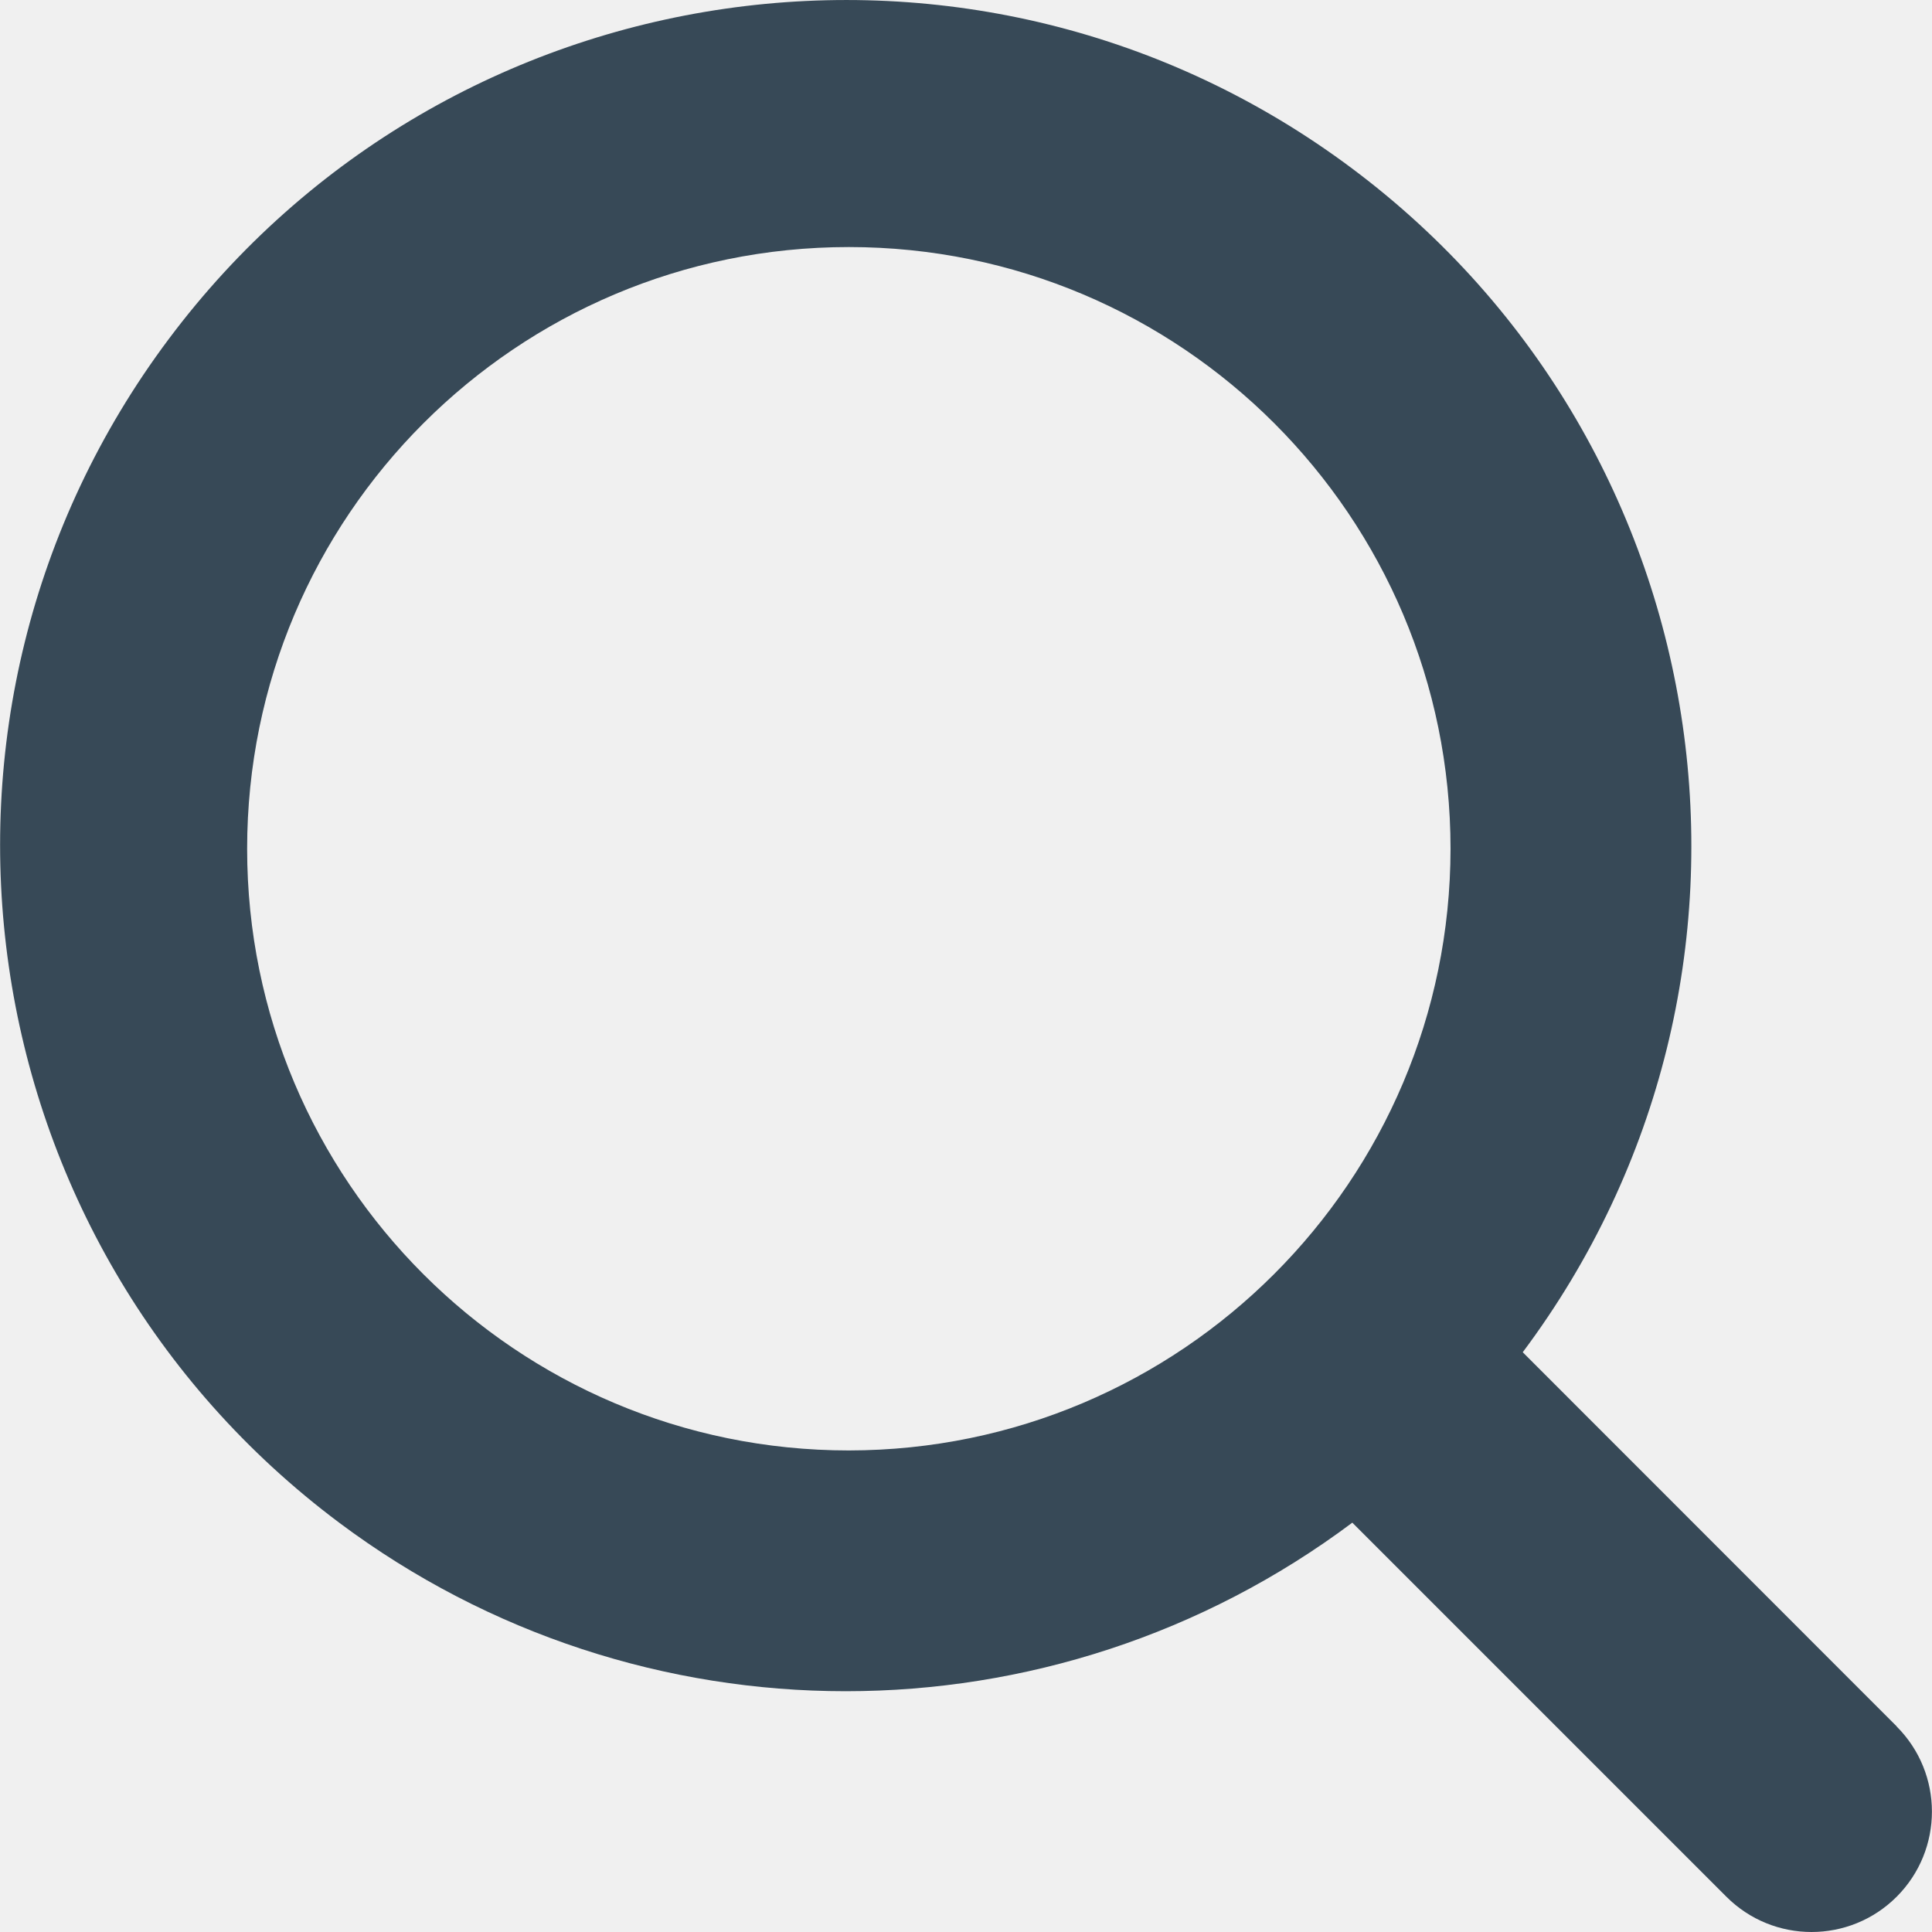
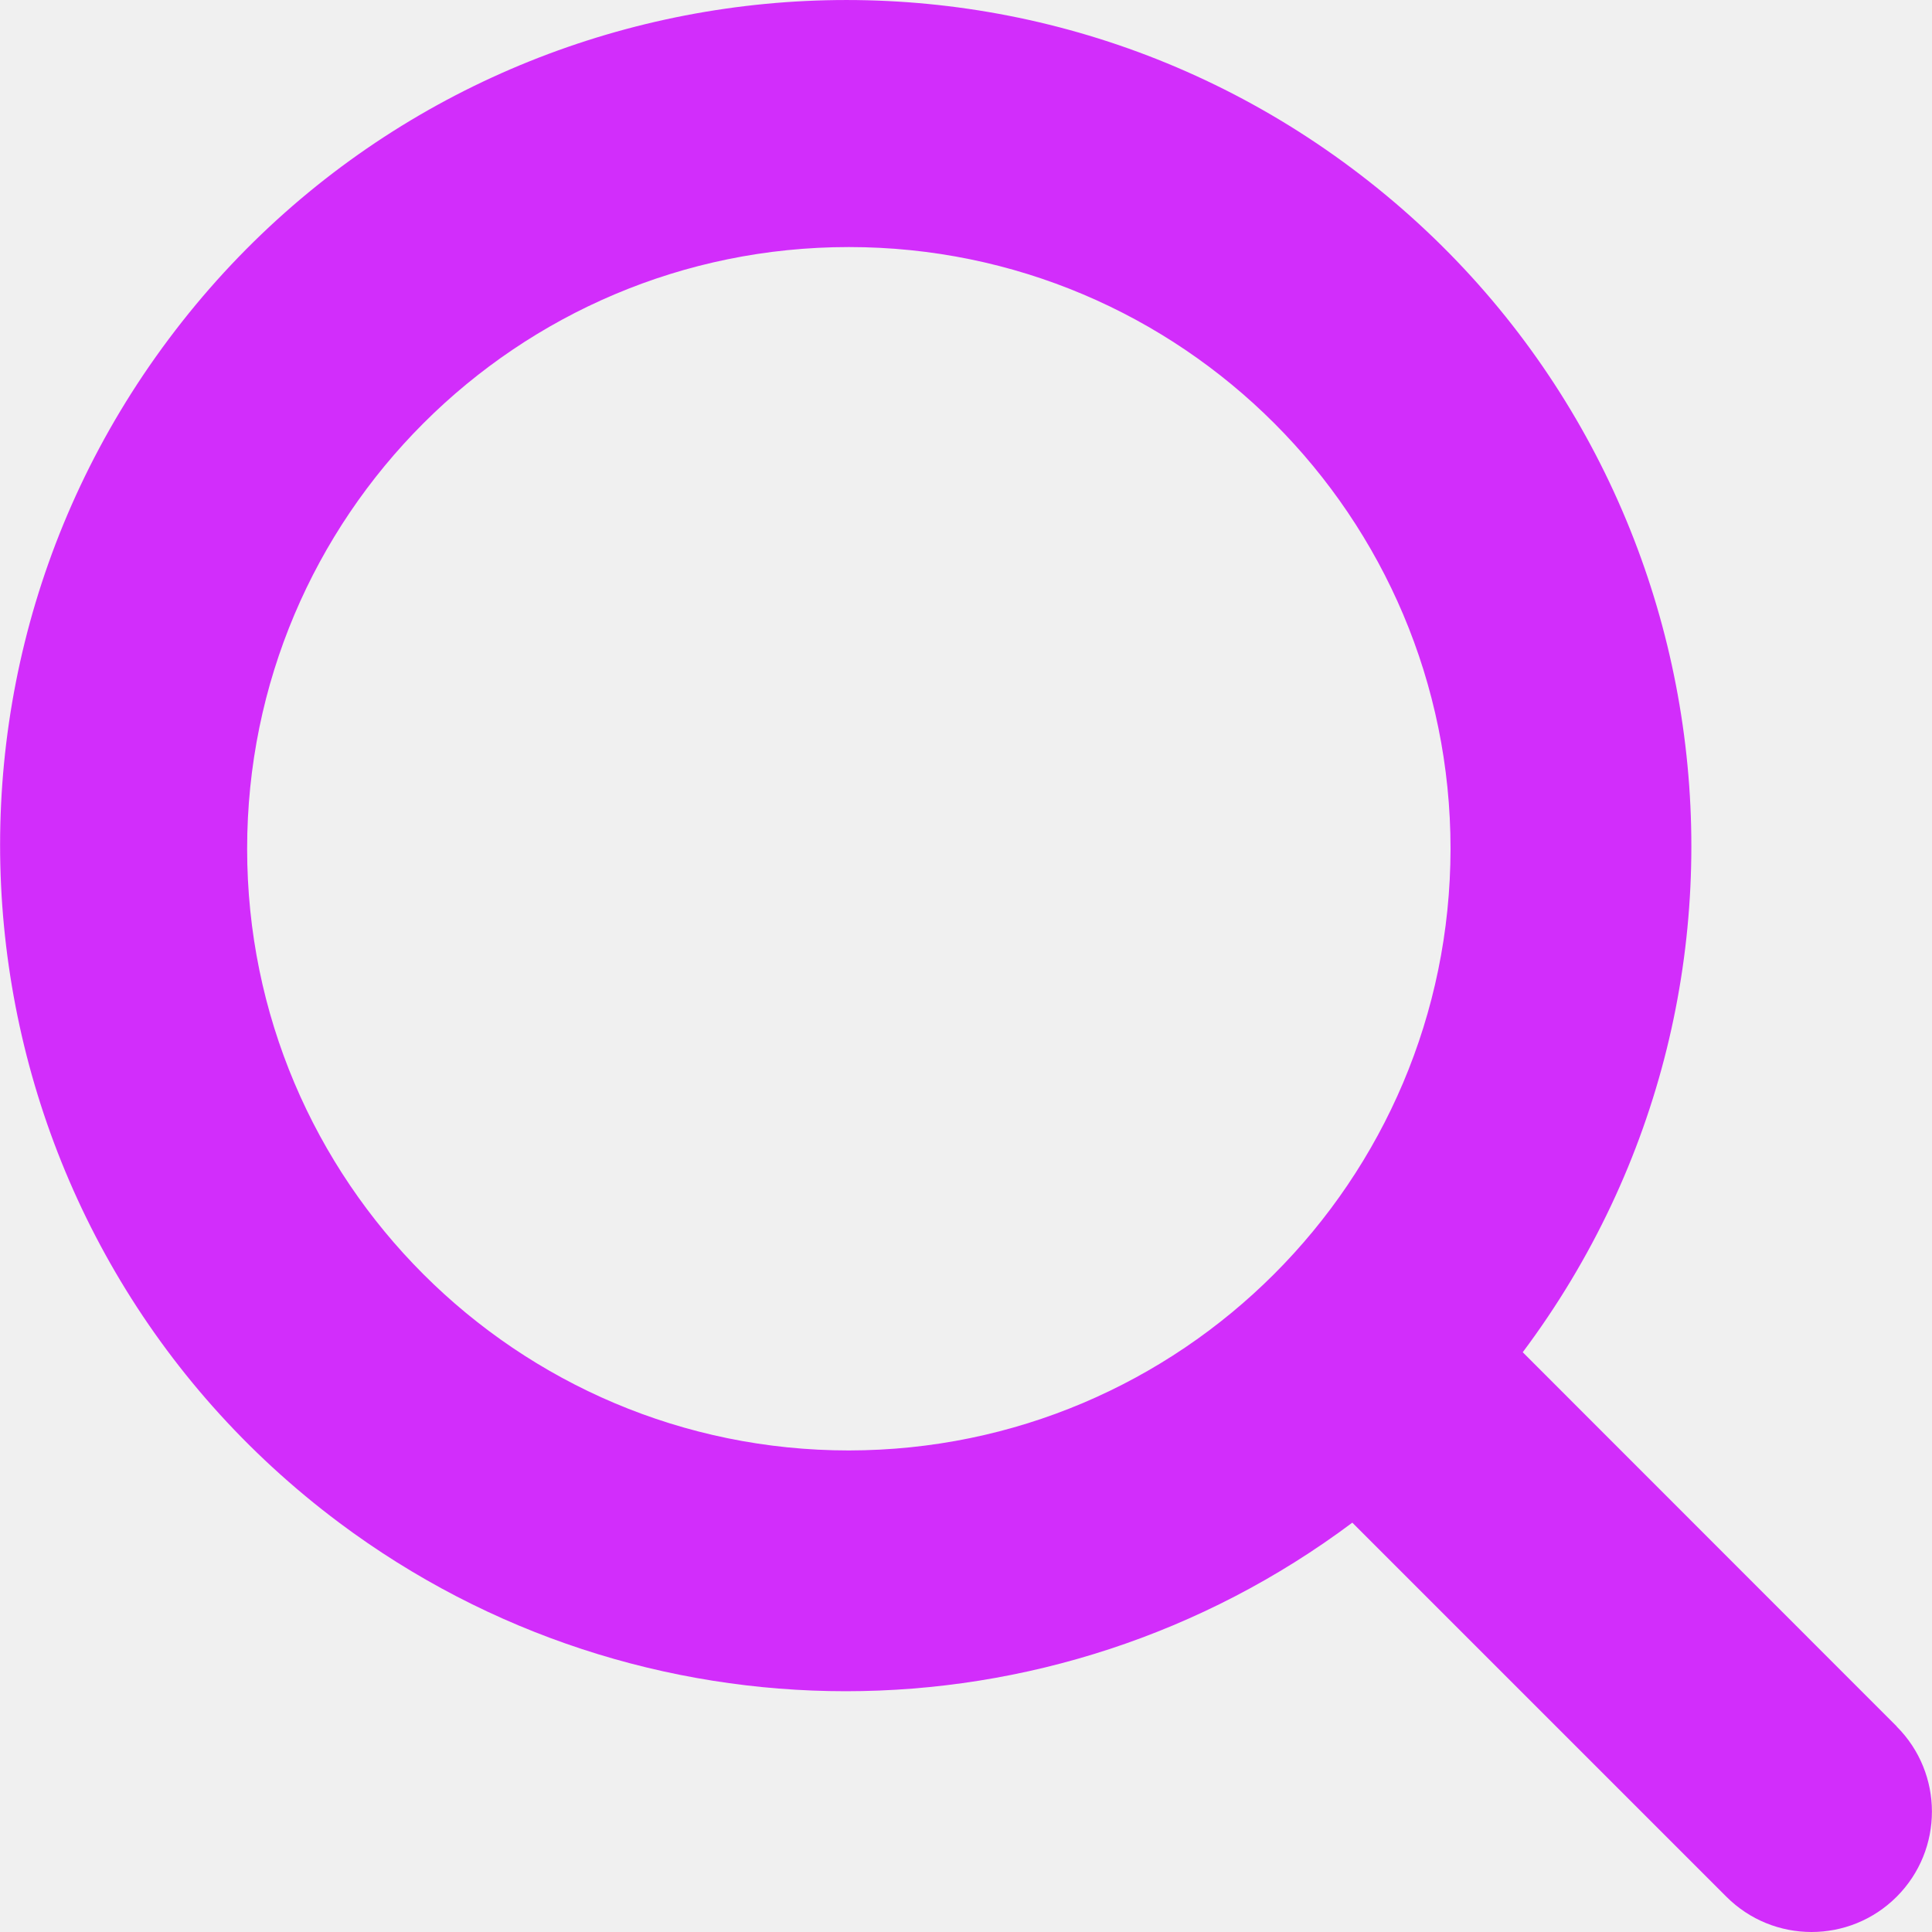
<svg xmlns="http://www.w3.org/2000/svg" width="24" height="24" viewBox="0 0 24 24" fill="none">
  <g clip-path="url(#clip0_405_1640)">
-     <path d="M23.561 21.445L18.916 16.798C22.392 12.153 21.444 5.571 16.799 2.095C12.155 -1.381 5.572 -0.433 2.096 4.212C-1.38 8.856 -0.432 15.439 4.213 18.915C7.944 21.707 13.068 21.707 16.799 18.915L21.446 23.562C22.03 24.146 22.977 24.146 23.561 23.562C24.145 22.978 24.145 22.031 23.561 21.447L23.561 21.445ZM10.545 18.018C6.417 18.018 3.07 14.672 3.07 10.544C3.07 6.416 6.417 3.069 10.545 3.069C14.673 3.069 18.019 6.416 18.019 10.544C18.015 14.67 14.671 18.014 10.545 18.018Z" fill="#374957" />
+     <path d="M23.561 21.445L18.916 16.798C22.392 12.153 21.444 5.571 16.799 2.095C12.155 -1.381 5.572 -0.433 2.096 4.212C-1.38 8.856 -0.432 15.439 4.213 18.915C7.944 21.707 13.068 21.707 16.799 18.915L21.446 23.562C22.03 24.146 22.977 24.146 23.561 23.562C24.145 22.978 24.145 22.031 23.561 21.447L23.561 21.445ZM10.545 18.018C6.417 18.018 3.07 14.672 3.07 10.544C3.07 6.416 6.417 3.069 10.545 3.069C14.673 3.069 18.019 6.416 18.019 10.544C18.015 14.67 14.671 18.014 10.545 18.018Z" fill="#D22DFB" />
  </g>
  <defs>
    <clipPath id="clip0_405_1640">
      <rect width="24" height="24" fill="white" />
    </clipPath>
  </defs>
</svg>
